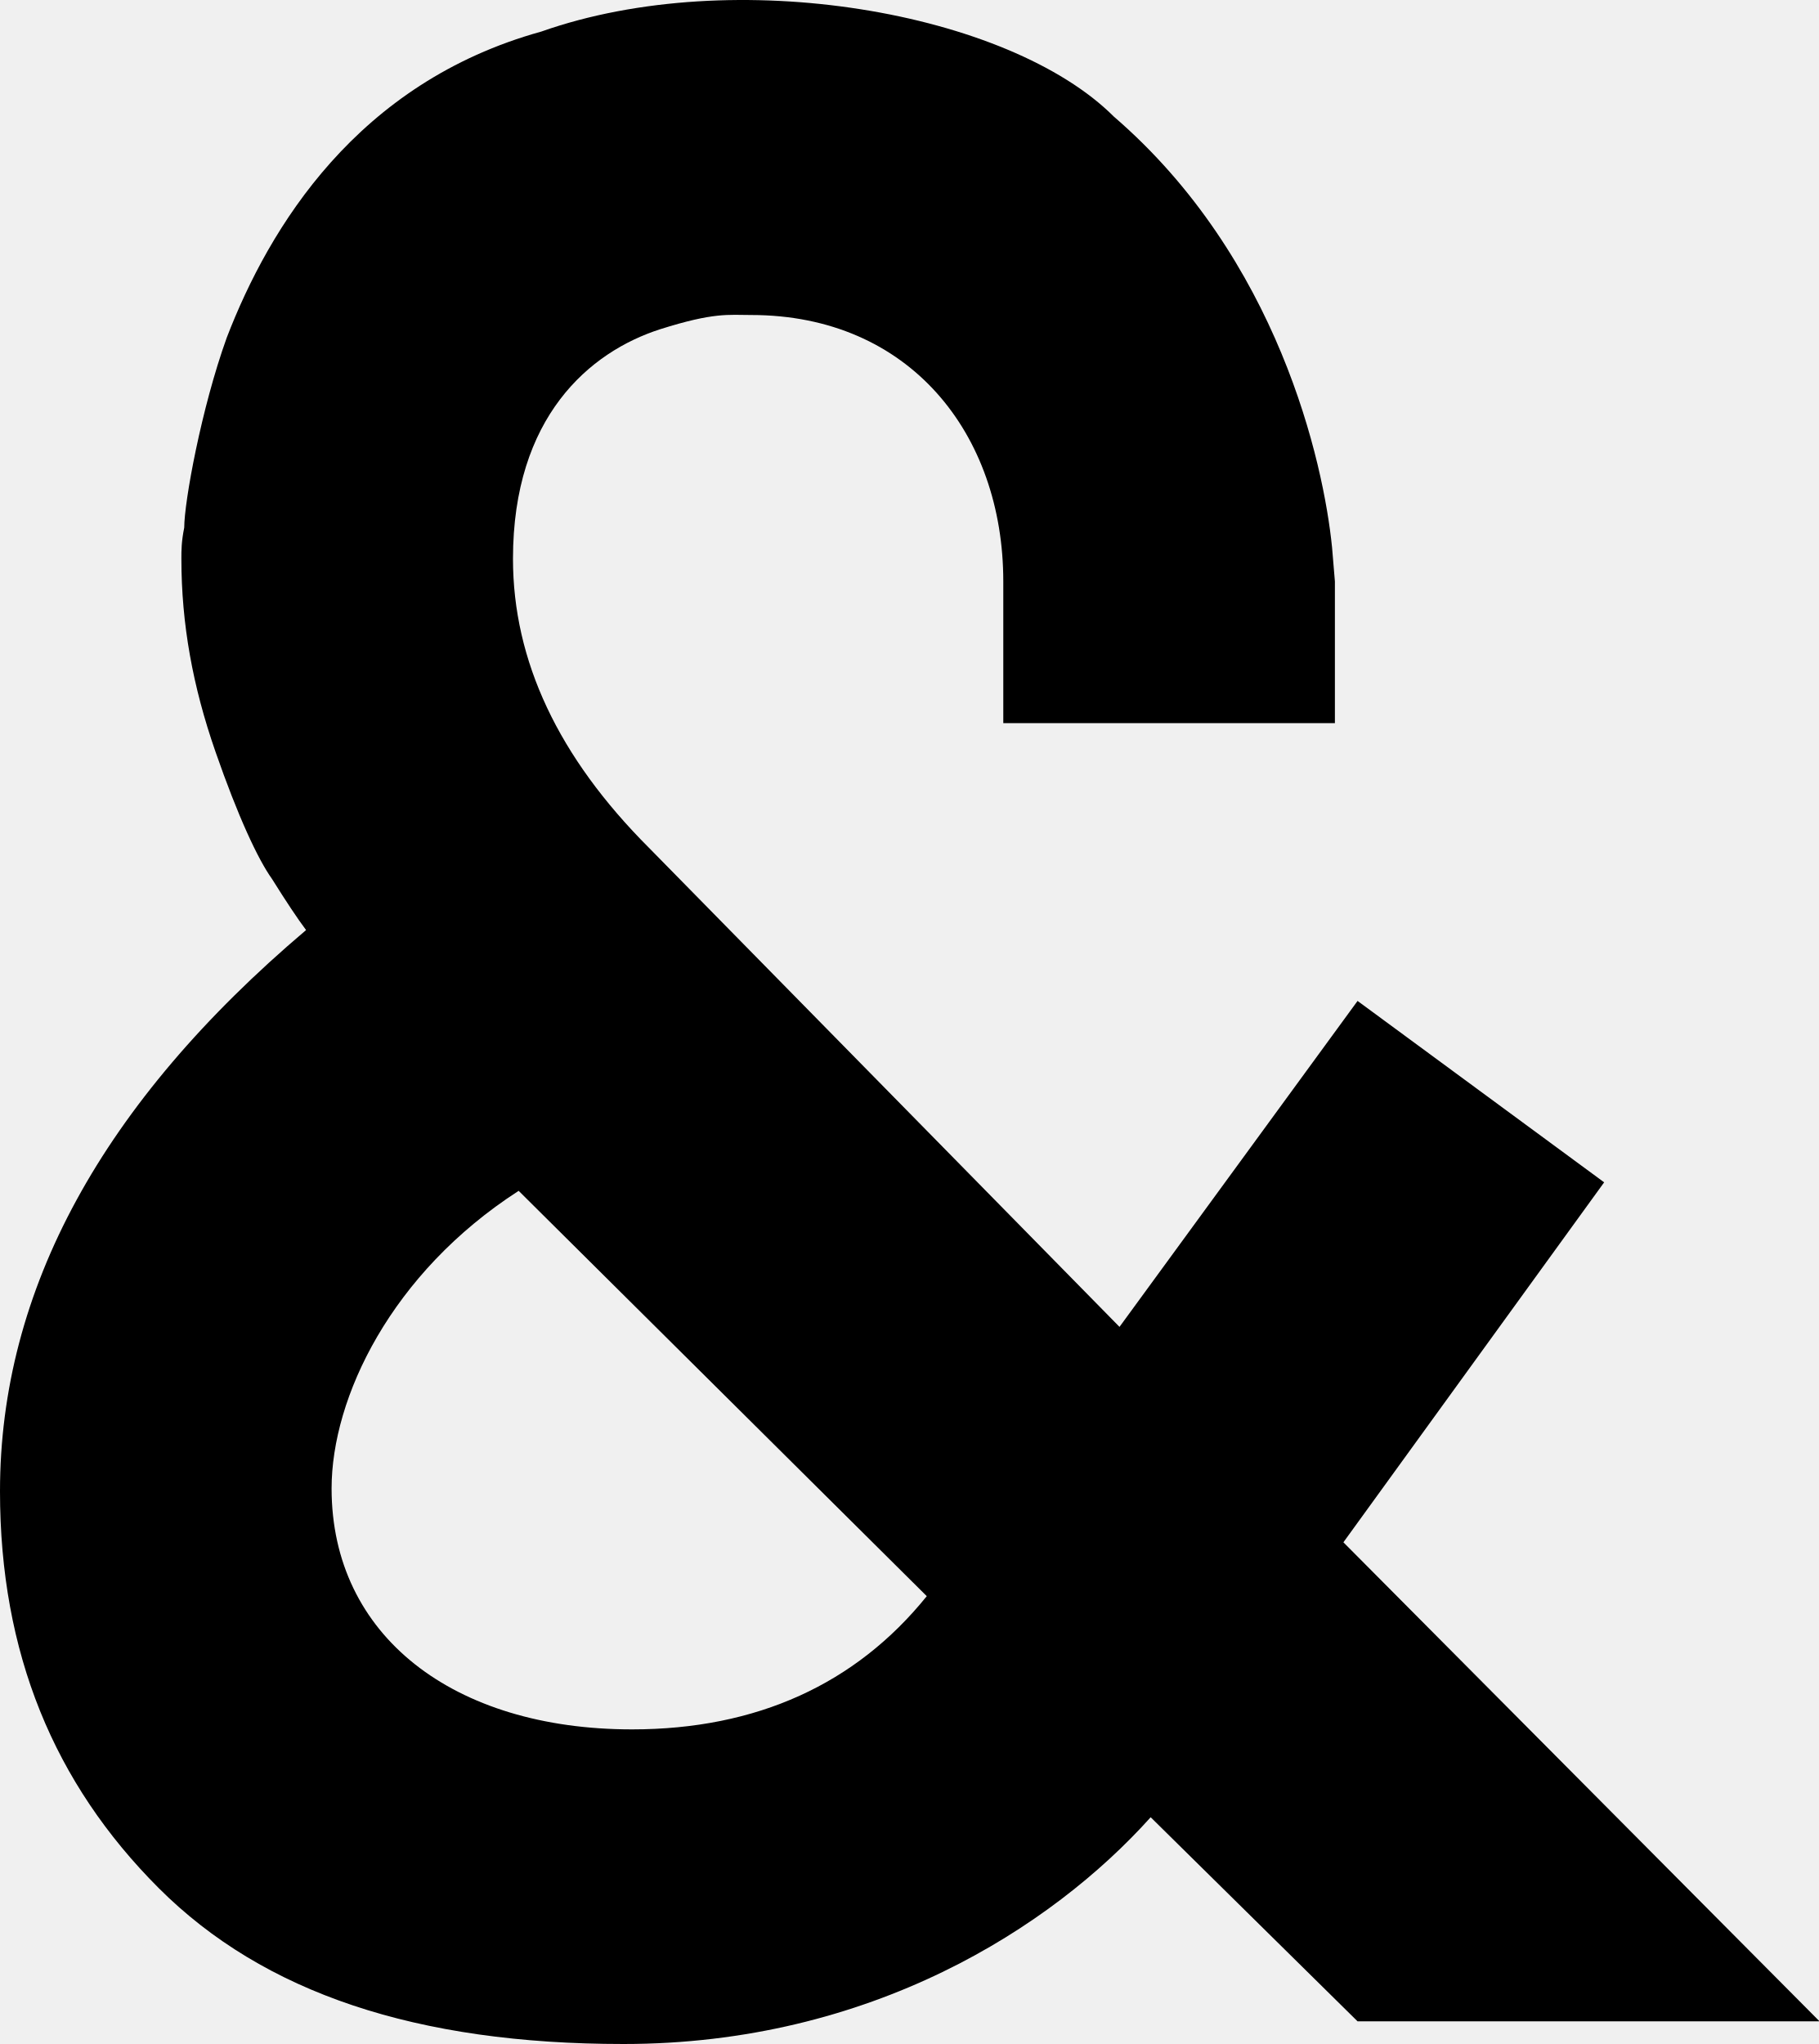
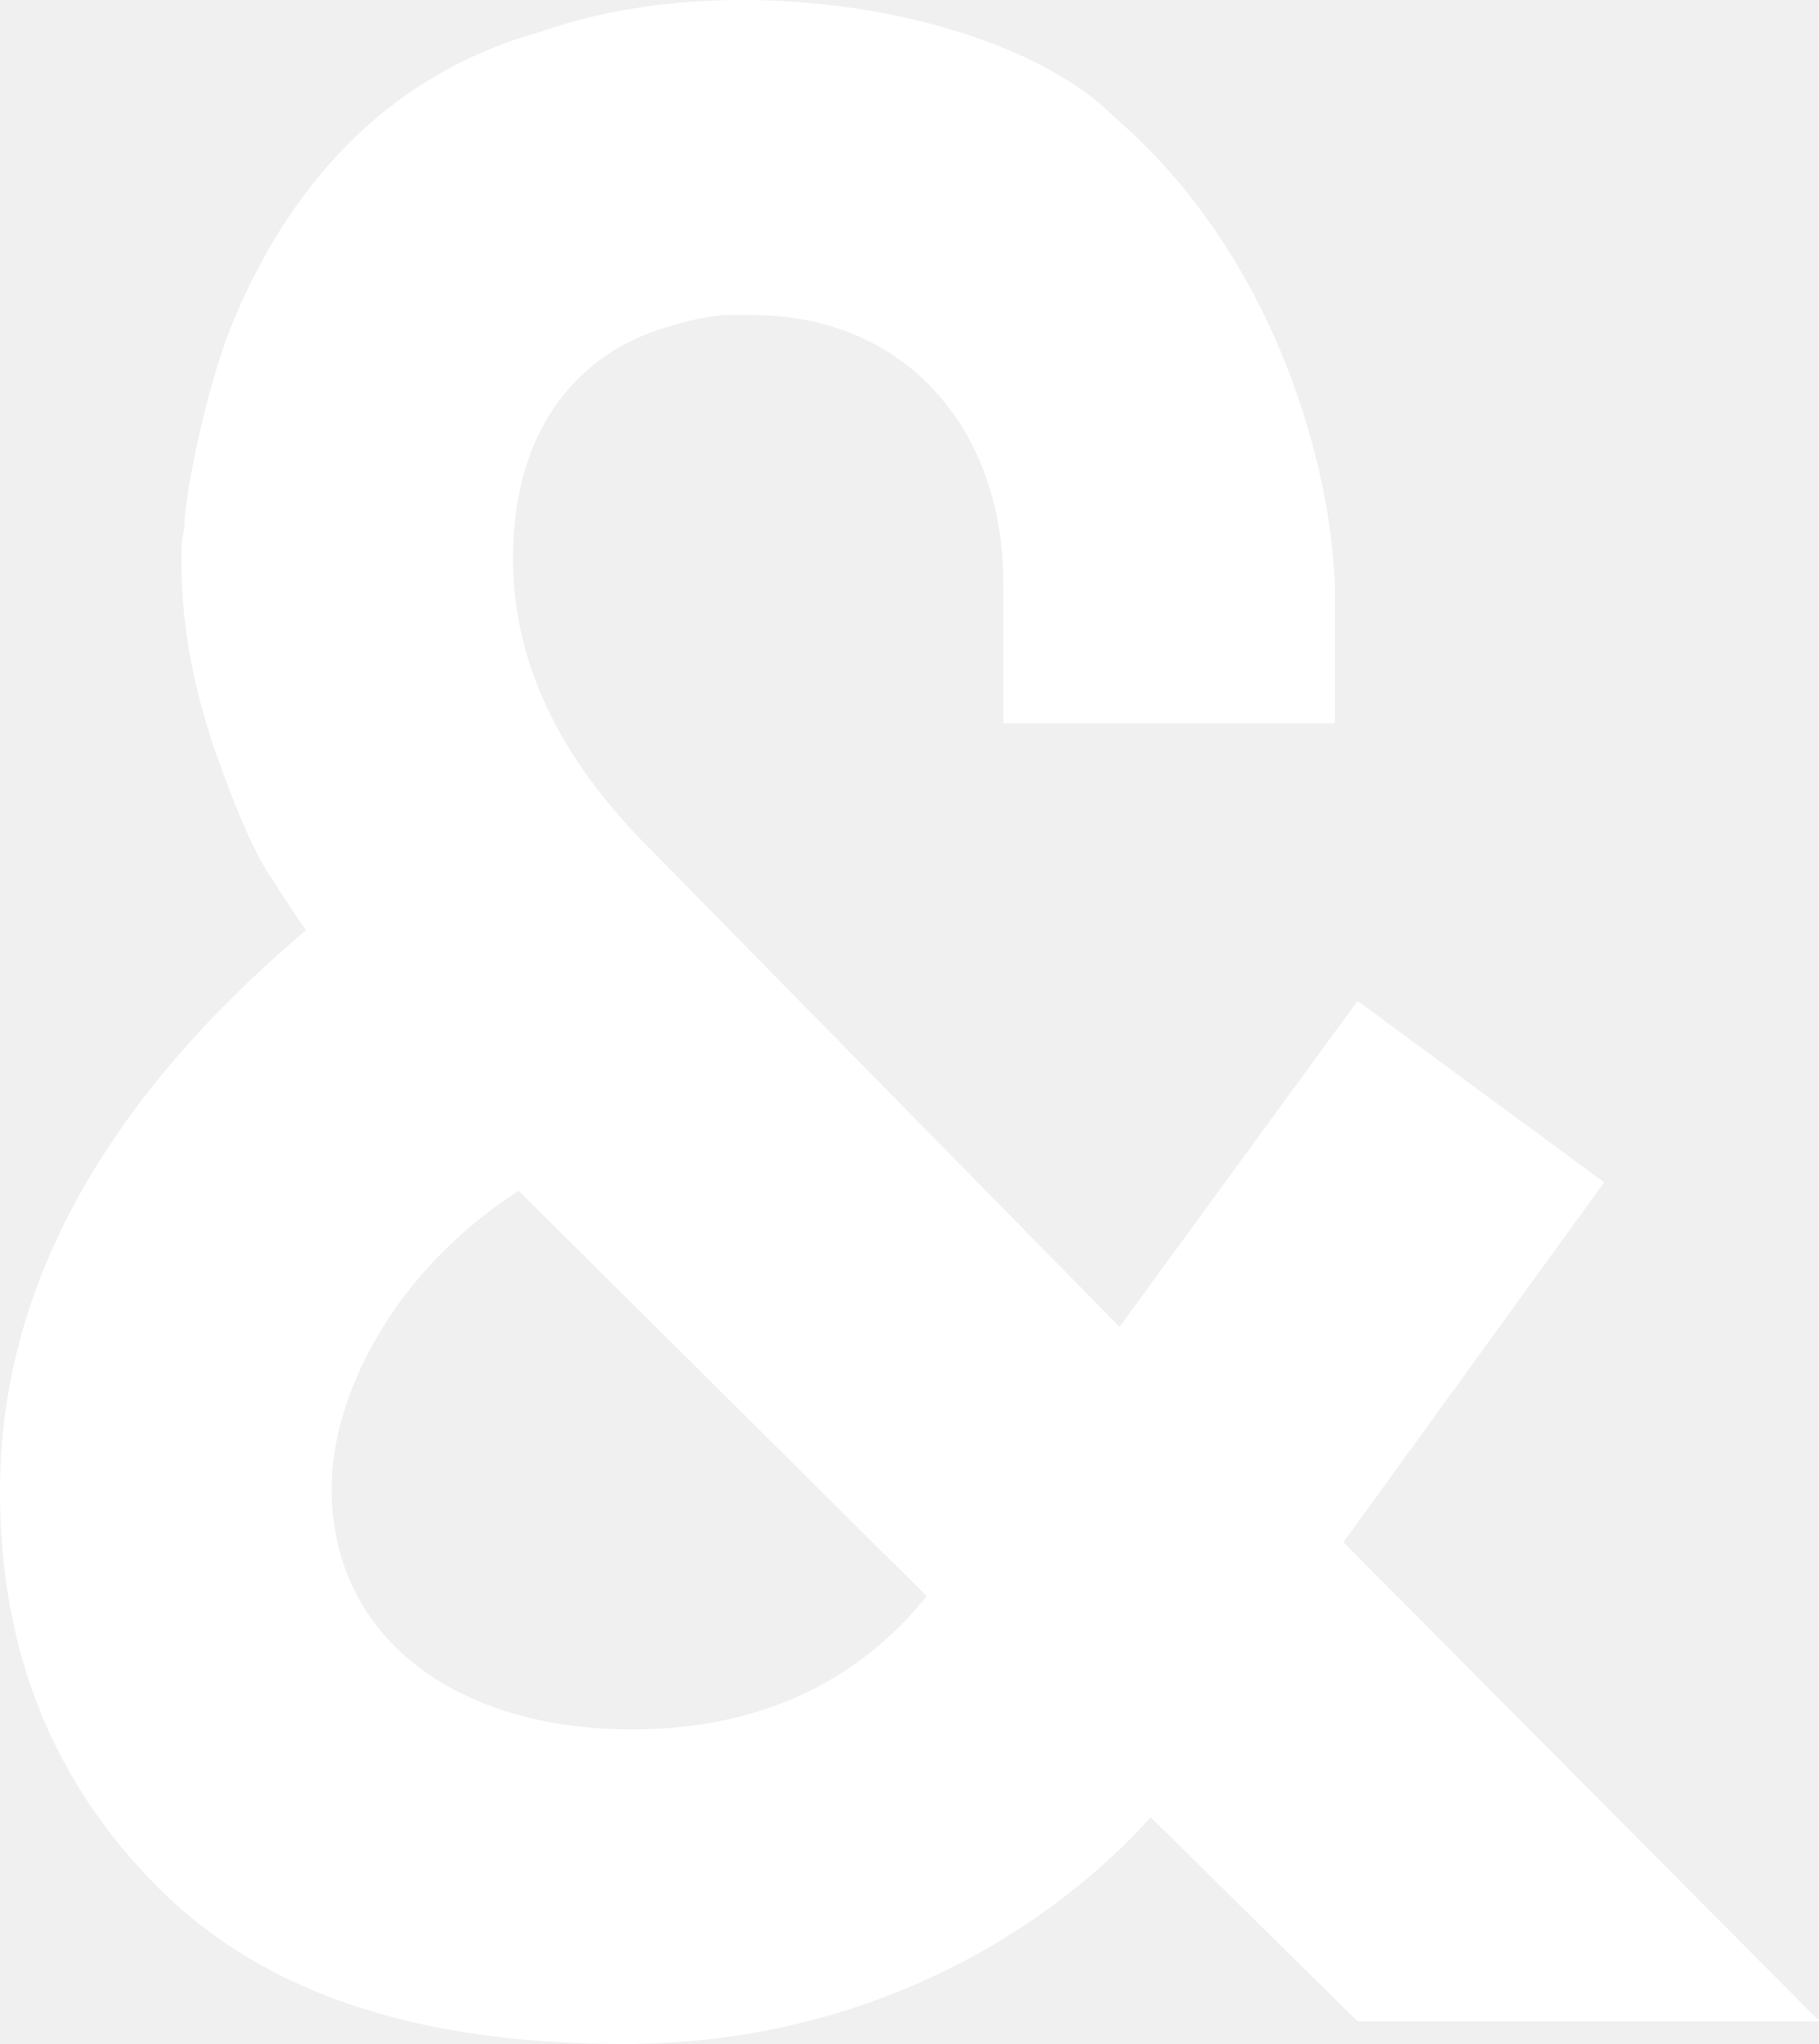
<svg xmlns="http://www.w3.org/2000/svg" viewBox="0 0 89 100" fill-rule="evenodd" clip-rule="evenodd" stroke-linejoin="round" stroke-miterlimit="2" class="ampersand">
-   <path d="M65.314 35.379v-6.933l-.139-1.664c-.416-4.16-2.635-14.145-10.677-21.078-5.131-5.131-18.582-7.488-28.012-4.16-9.013 2.496-13.312 9.568-15.392 14.976-1.248 3.467-2.08 8.043-2.08 9.291-.139.694-.139 1.11-.139 1.526 0 3.189.555 6.24 1.664 9.429 1.109 3.19 2.08 5.27 2.773 6.24.694 1.11 1.248 1.942 1.664 2.496C4.992 53.961 0 63.114 0 72.959c0 7.904 2.635 14.283 7.766 19.414C12.896 97.504 20.385 100 30.508 100c12.064 0 20.939-5.685 25.792-11.094l10.123 9.985h22.604L65.73 75.455l12.758-17.611-12.065-8.875-11.648 15.947-23.019-23.435c-4.438-4.437-6.657-9.152-6.657-14.144 0-6.934 3.744-10.123 7.211-11.233 2.635-.832 3.328-.693 4.438-.693 7.765 0 12.341 5.824 12.341 13.035v6.933h16.225zm-34.39 49.229c-8.737 0-14.7-4.577-14.7-11.787 0-4.438 2.913-10.539 9.153-14.561l19.968 19.83c-3.466 4.299-8.32 6.518-14.421 6.518z" fill-rule="nonzero" />
+   <path d="M65.314 35.379v-6.933l-.139-1.664c-.416-4.16-2.635-14.145-10.677-21.078-5.131-5.131-18.582-7.488-28.012-4.16-9.013 2.496-13.312 9.568-15.392 14.976-1.248 3.467-2.08 8.043-2.08 9.291-.139.694-.139 1.11-.139 1.526 0 3.189.555 6.24 1.664 9.429 1.109 3.19 2.08 5.27 2.773 6.24.694 1.11 1.248 1.942 1.664 2.496C4.992 53.961 0 63.114 0 72.959c0 7.904 2.635 14.283 7.766 19.414C12.896 97.504 20.385 100 30.508 100c12.064 0 20.939-5.685 25.792-11.094l10.123 9.985h22.604L65.73 75.455l12.758-17.611-12.065-8.875-11.648 15.947-23.019-23.435c-4.438-4.437-6.657-9.152-6.657-14.144 0-6.934 3.744-10.123 7.211-11.233 2.635-.832 3.328-.693 4.438-.693 7.765 0 12.341 5.824 12.341 13.035v6.933h16.225zm-34.39 49.229c-8.737 0-14.7-4.577-14.7-11.787 0-4.438 2.913-10.539 9.153-14.561l19.968 19.83c-3.466 4.299-8.32 6.518-14.421 6.518z" fill-rule="nonzero" fill="#ffffff" />
</svg>
